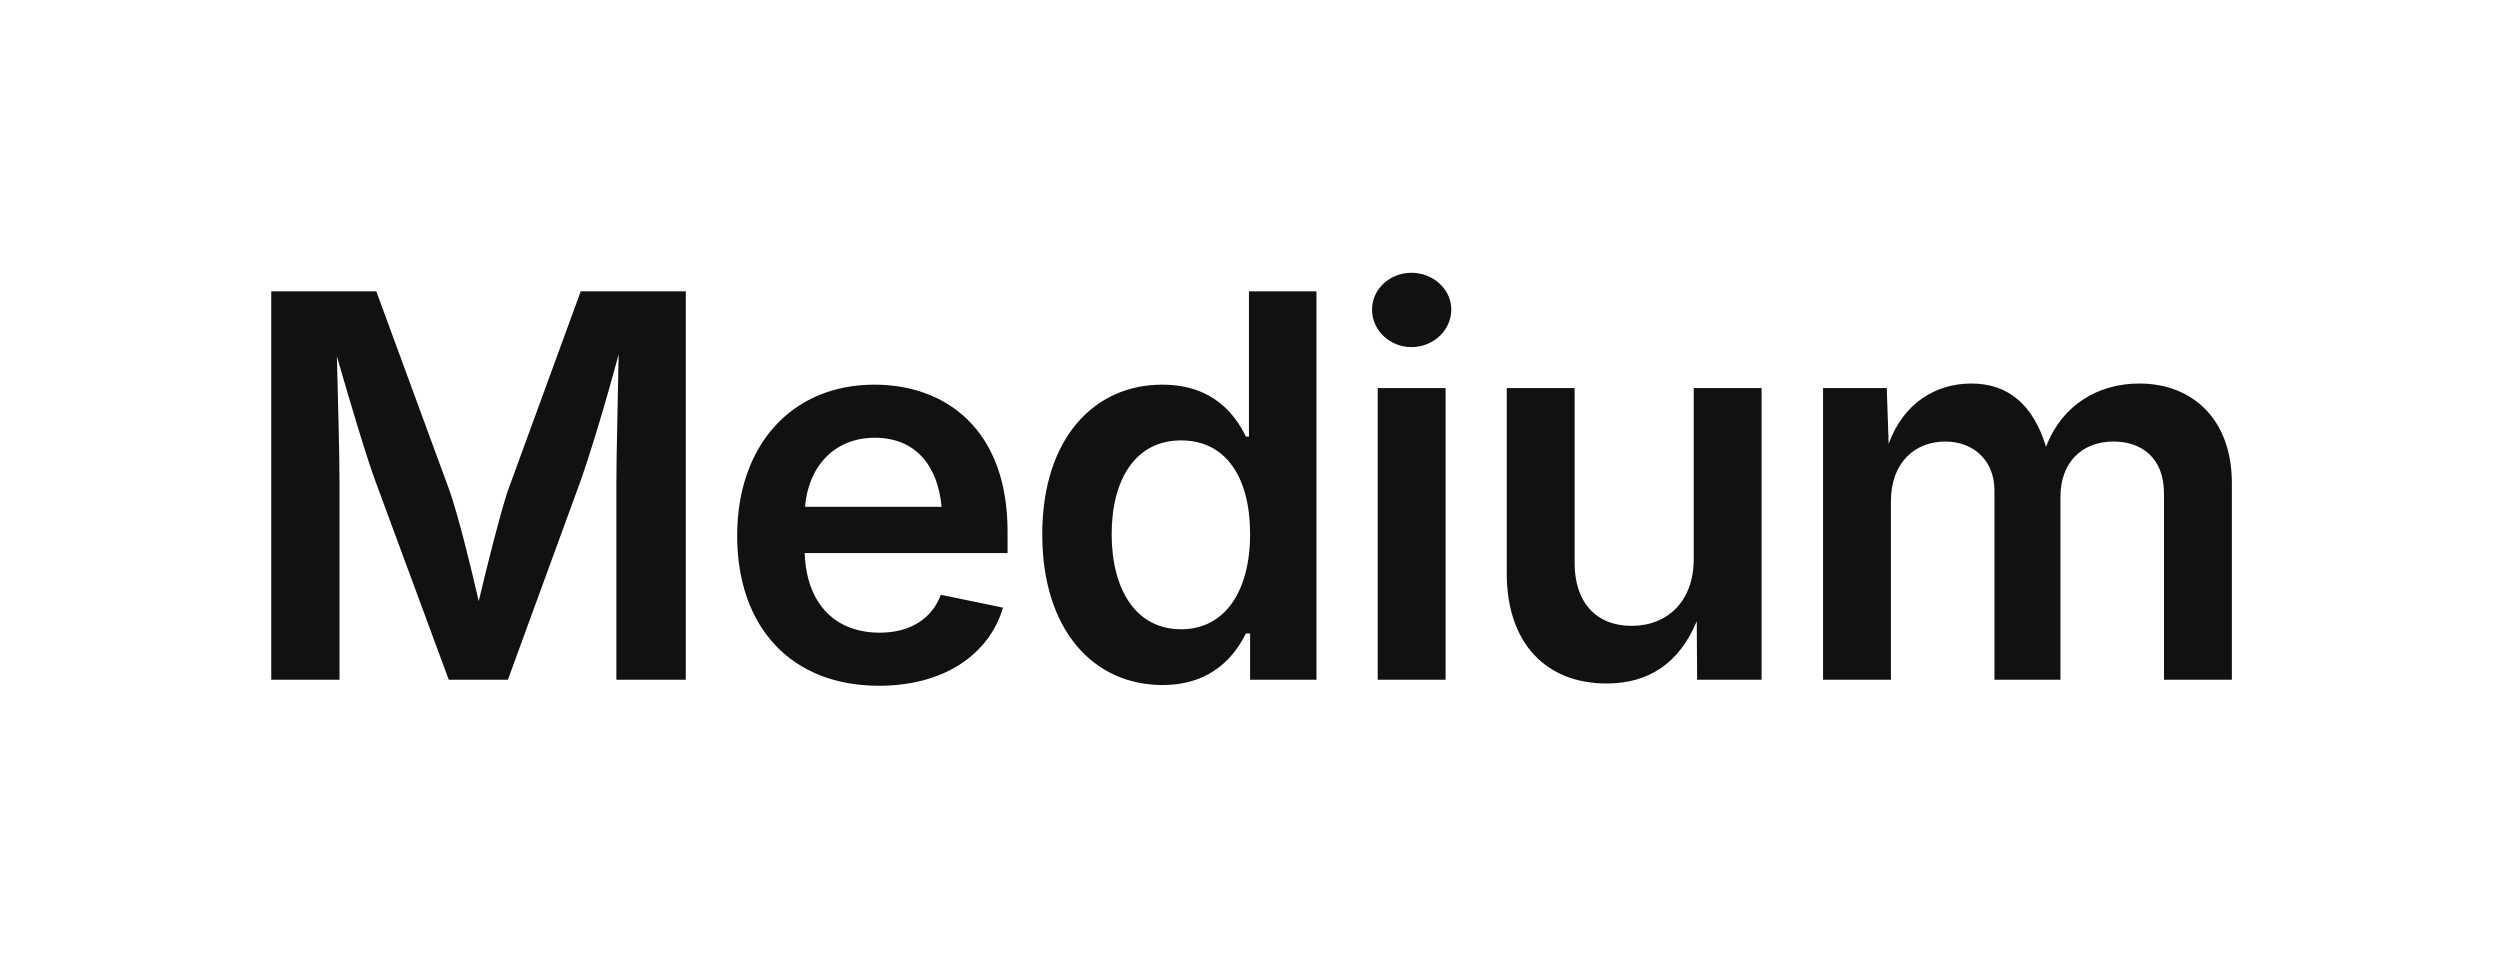
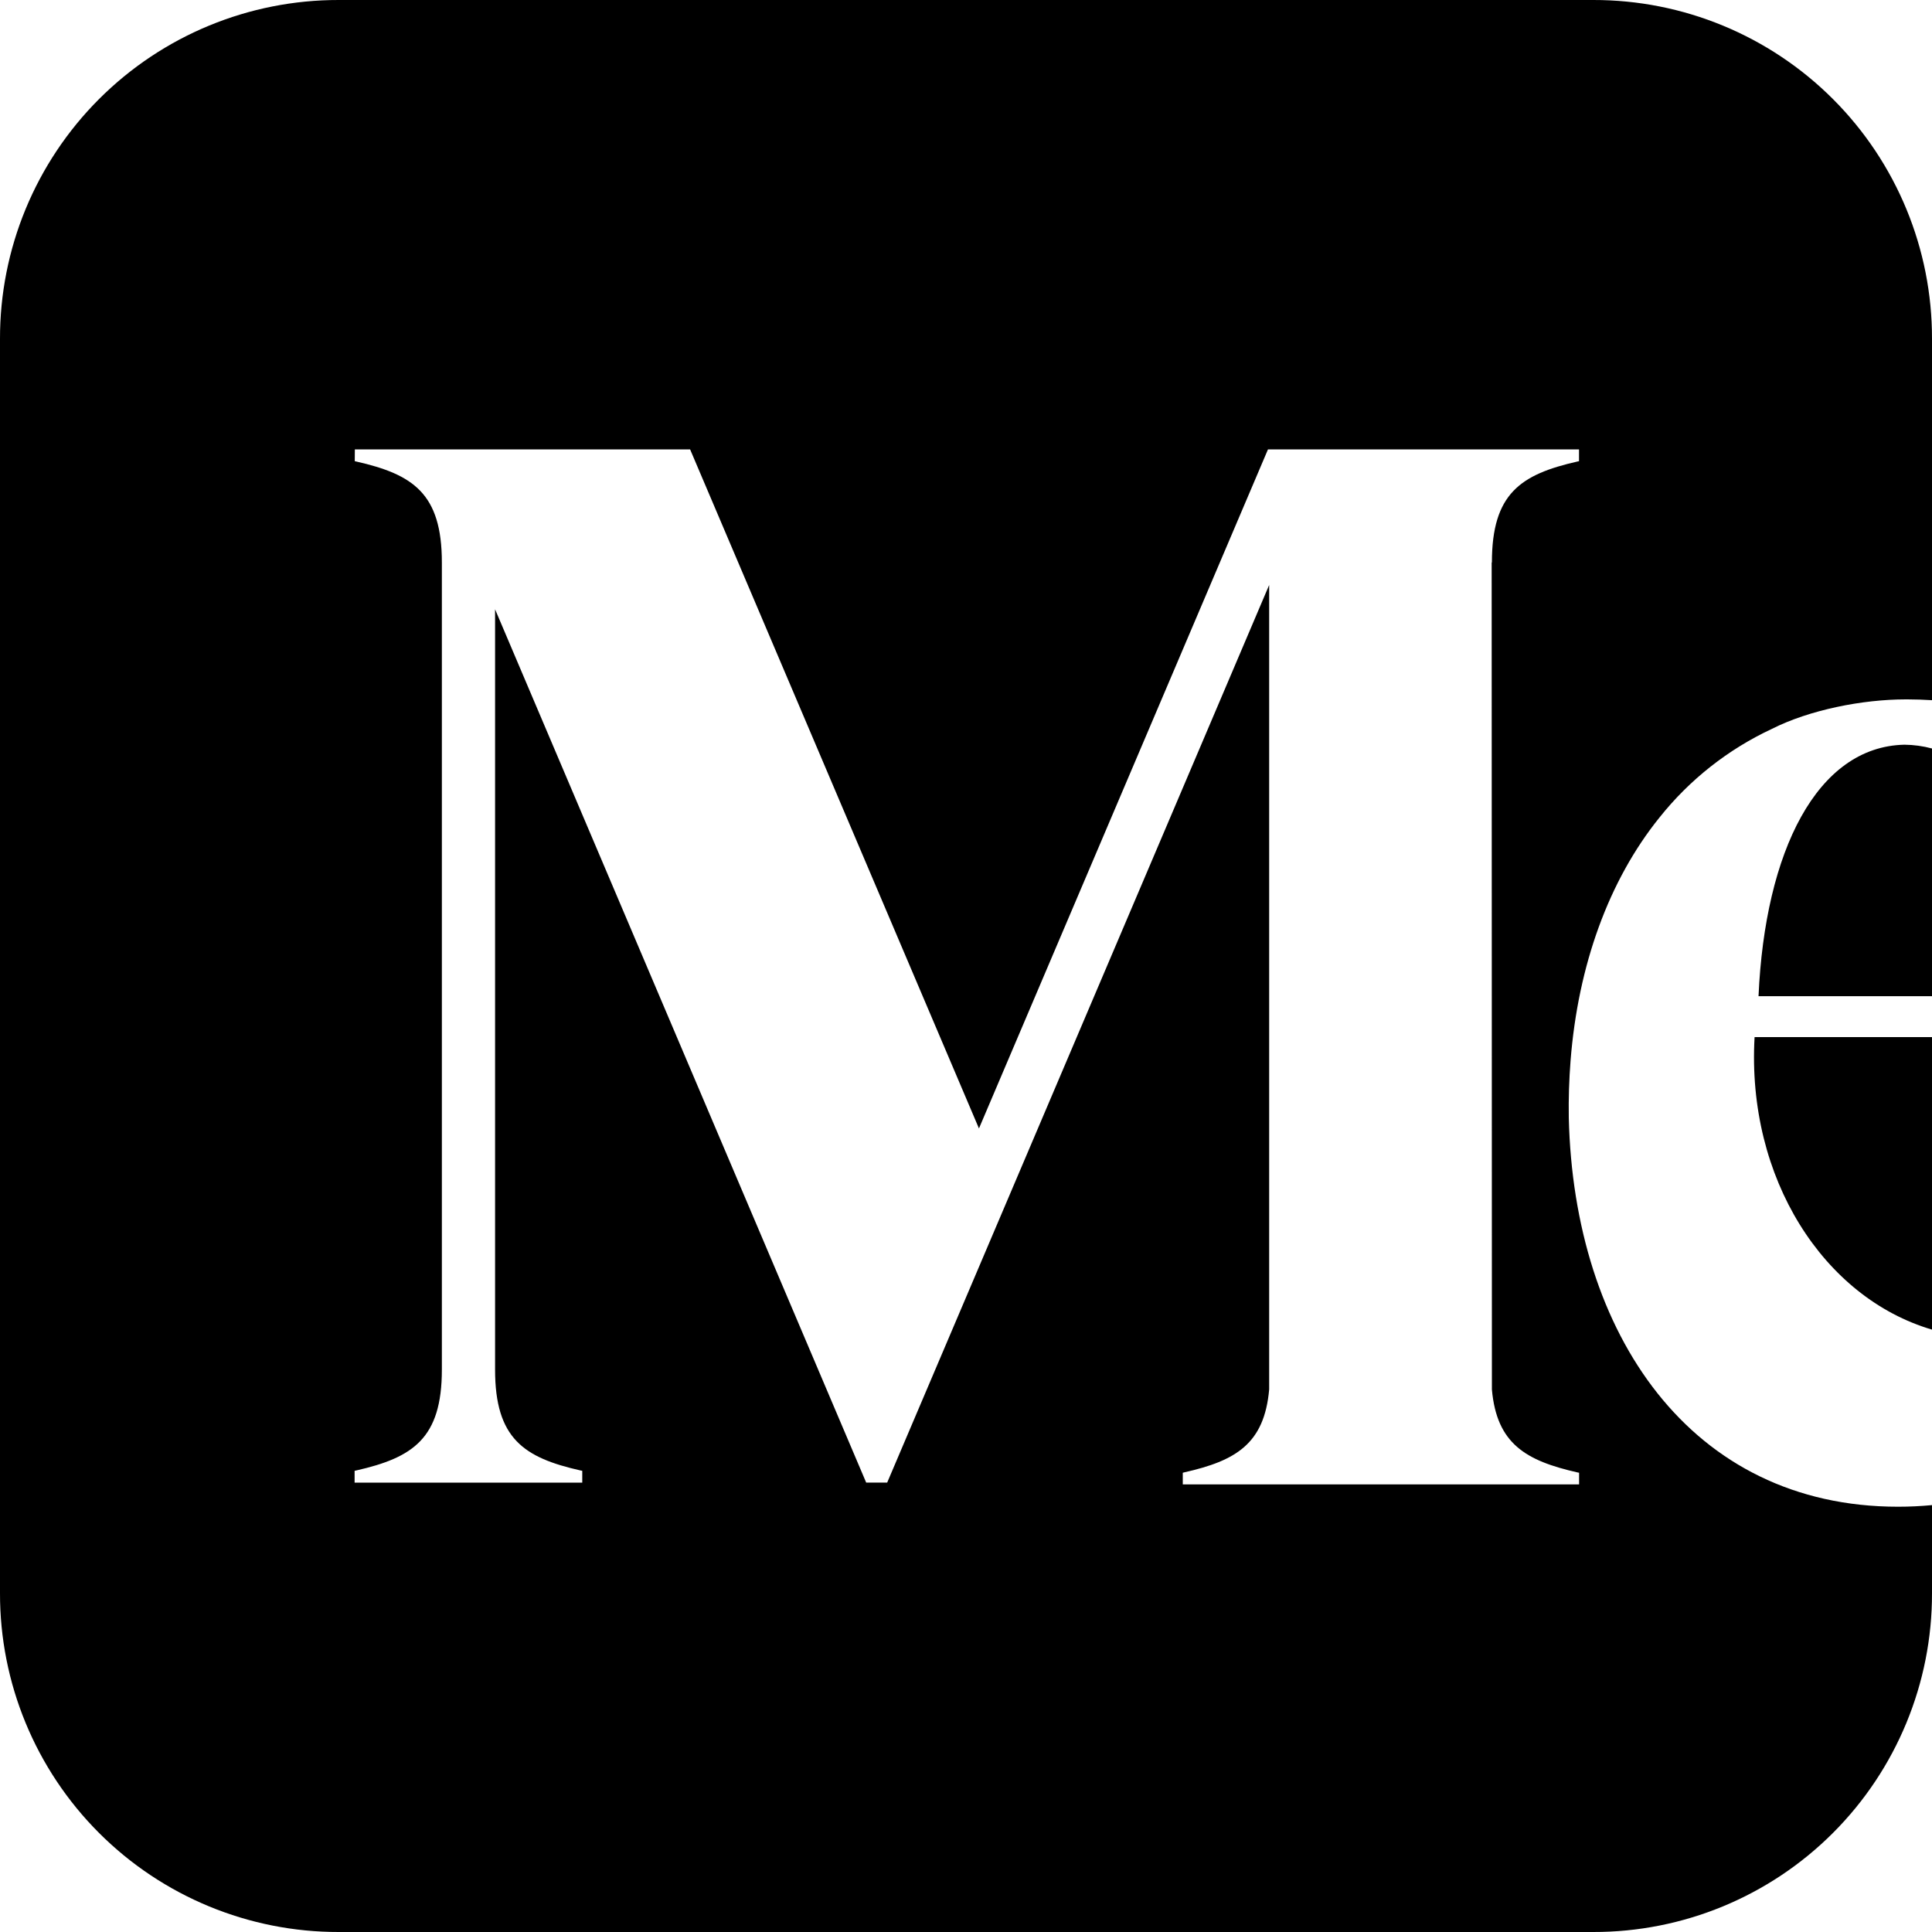
- <svg xmlns="http://www.w3.org/2000/svg" width="103" height="40" viewBox="0 0 103 40" role="img" aria-label="Medium">
-   <text x="50%" y="50%" dominant-baseline="central" text-anchor="middle" fill="#111111" font-family="Inter, system-ui, -apple-system, Segoe UI, sans-serif" font-size="22" font-weight="600" letter-spacing="-0.02em">Medium</text>
+ <svg xmlns="http://www.w3.org/2000/svg" fill="#000000" role="img" viewBox="0 0 24 24">
+   <path fill="#000000" d="M4.21 0A4.201 4.201 0 0 0 0 4.21v15.58A4.201 4.201 0 0 0 4.21 24h15.58A4.201 4.201 0 0 0 24 19.79v-1.093c-.137.013-.278.02-.422.02-2.577 0-4.027-2.146-4.09-4.832a7.592 7.592 0 0 1 .022-.708c.093-1.186.475-2.241 1.105-3.022a3.885 3.885 0 0 1 1.395-1.1c.468-.237 1.127-.367 1.664-.367h.023c.101 0 .202.004.303.01V4.211A4.201 4.201 0 0 0 19.79 0Zm.198 5.583h4.165l3.588 8.435 3.59-8.435h3.864v.146l-.019.004c-.705.16-1.063.397-1.063 1.254h-.003l.003 10.274c.06.676.424.885 1.063 1.03l.02.004v.145h-4.923v-.145l.019-.005c.639-.144.994-.353 1.054-1.03V7.267l-4.745 11.15h-.261L6.15 7.569v9.445c0 .857.358 1.094 1.063 1.253l.02.004v.147H4.405v-.147l.019-.004c.705-.16 1.065-.397 1.065-1.253V6.987c0-.857-.358-1.094-1.064-1.254l-.018-.004zm19.25 3.668c-1.086.023-1.733 1.323-1.813 3.124H24V9.298a1.378 1.378 0 0 0-.342-.047Zm-1.862 3.632c-.1 1.756.86 3.239 2.204 3.634v-3.634z" />
</svg>
